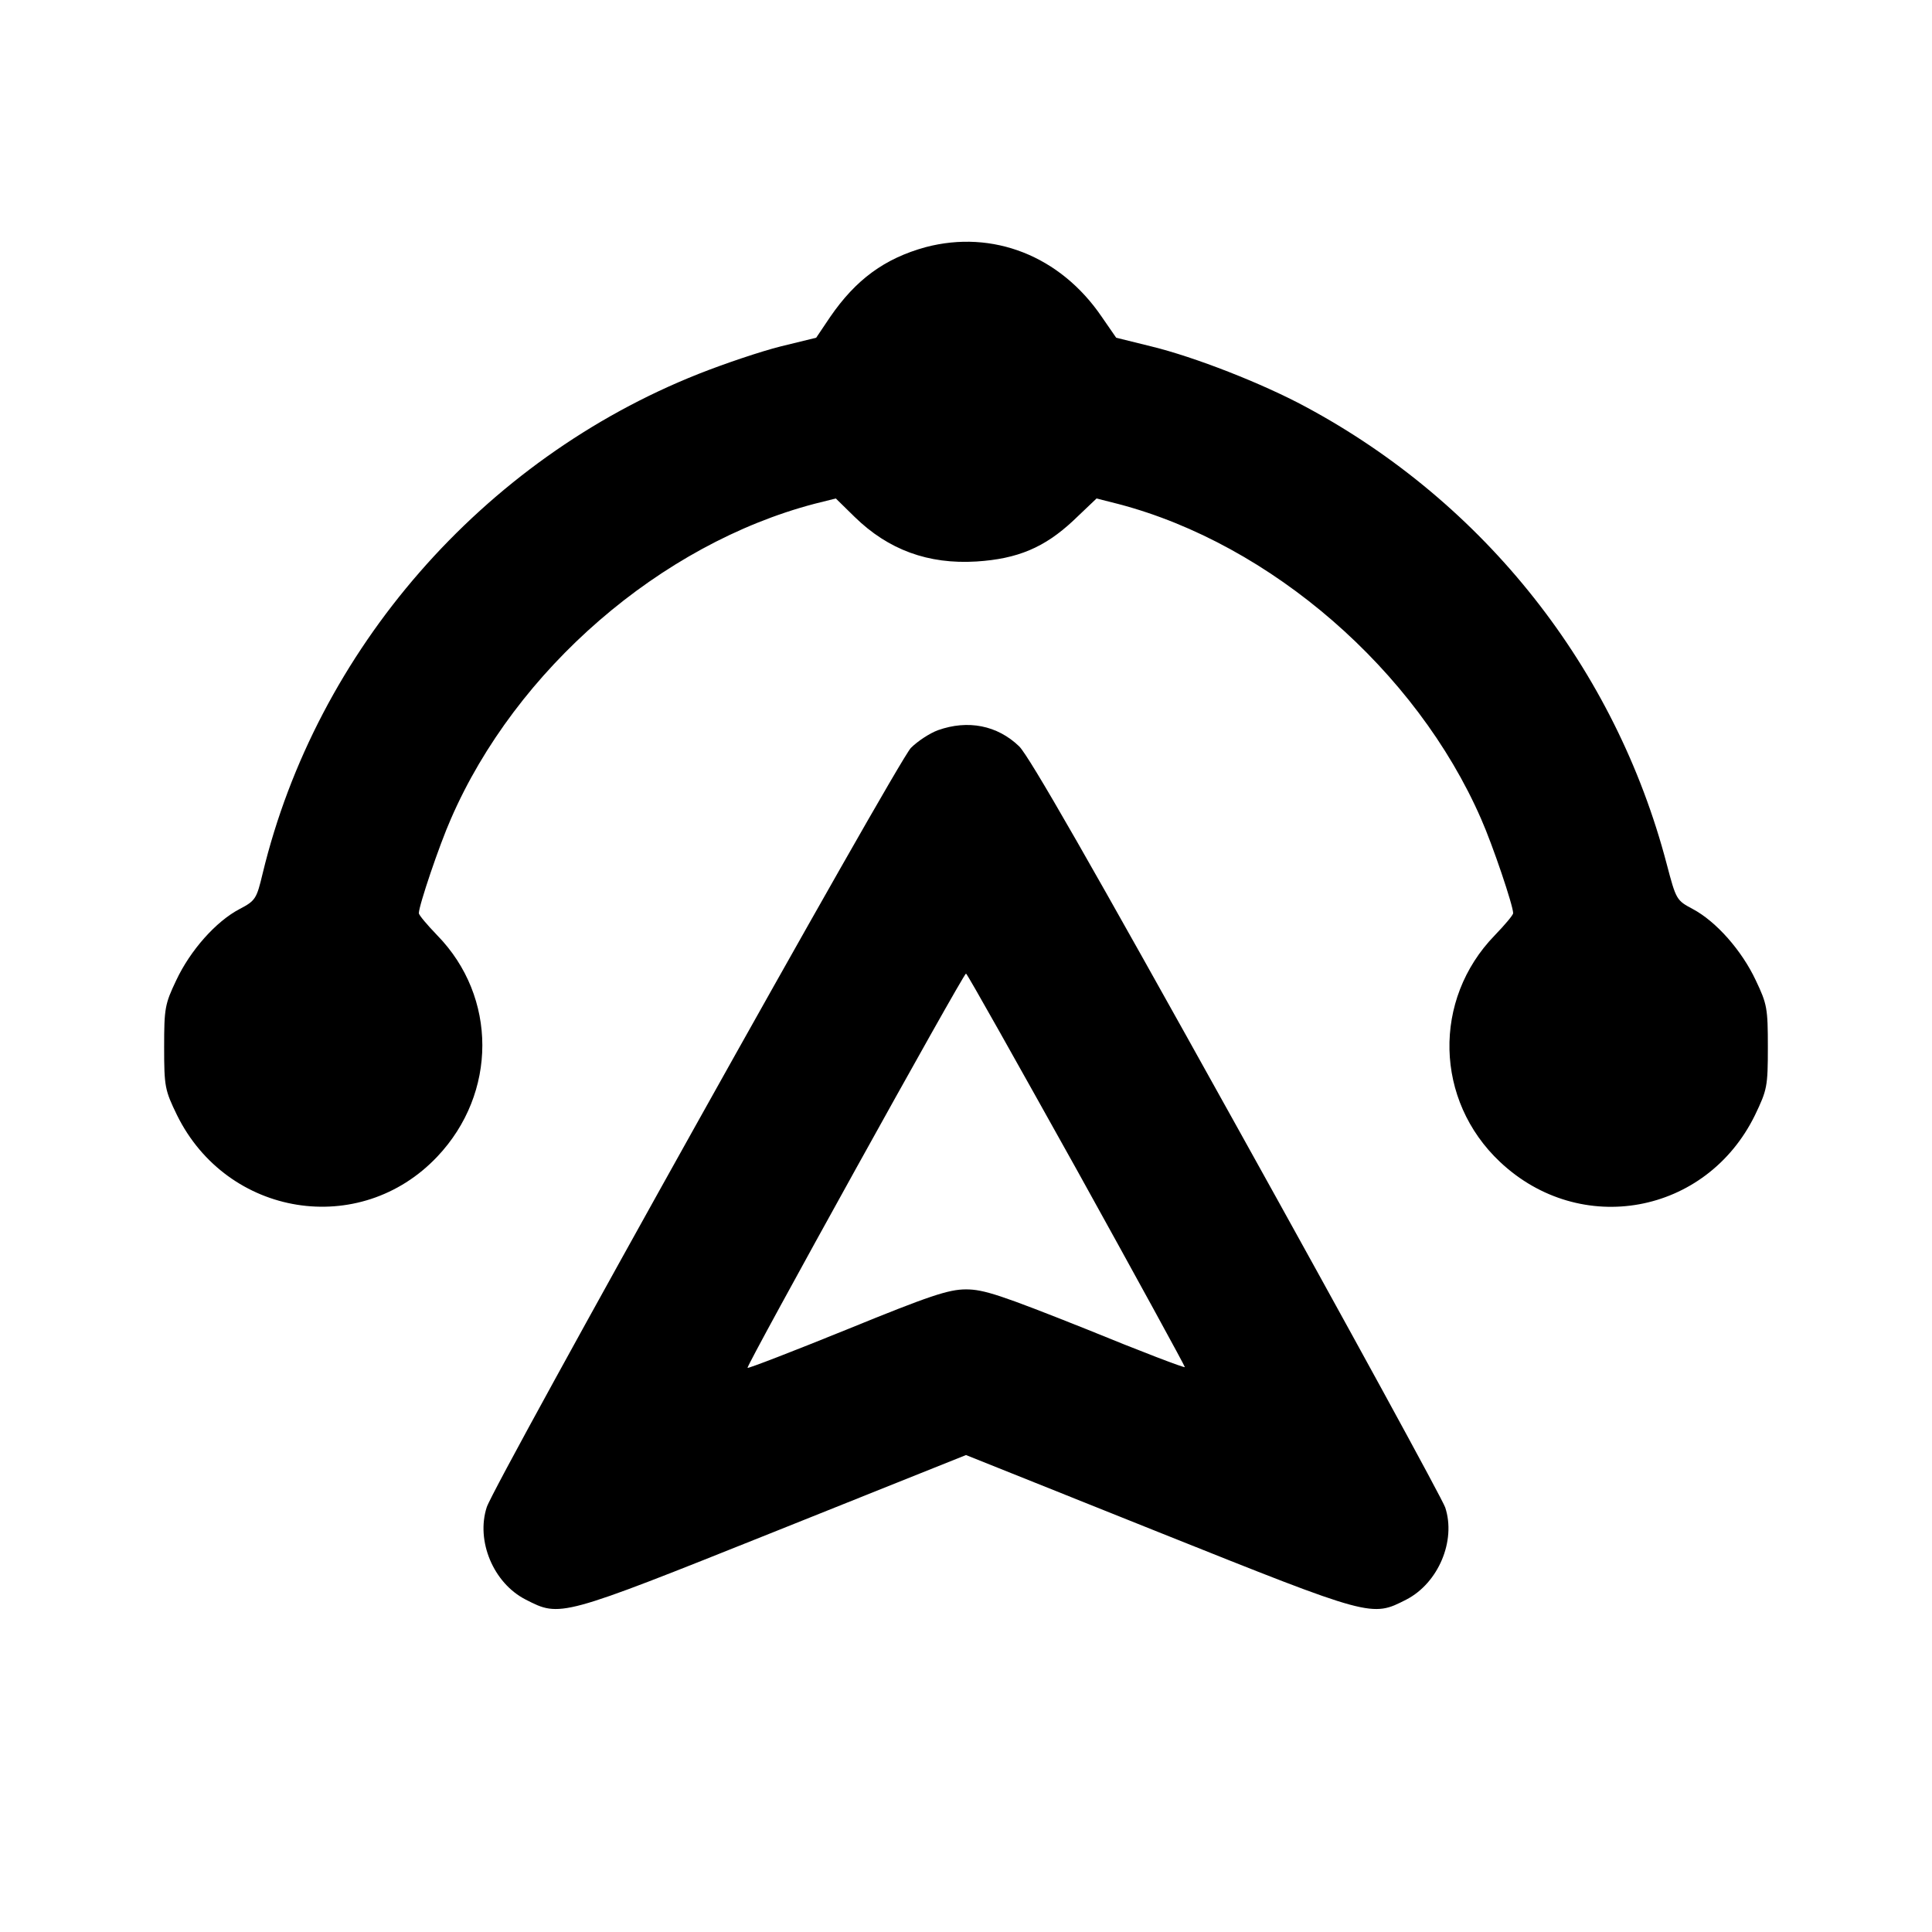
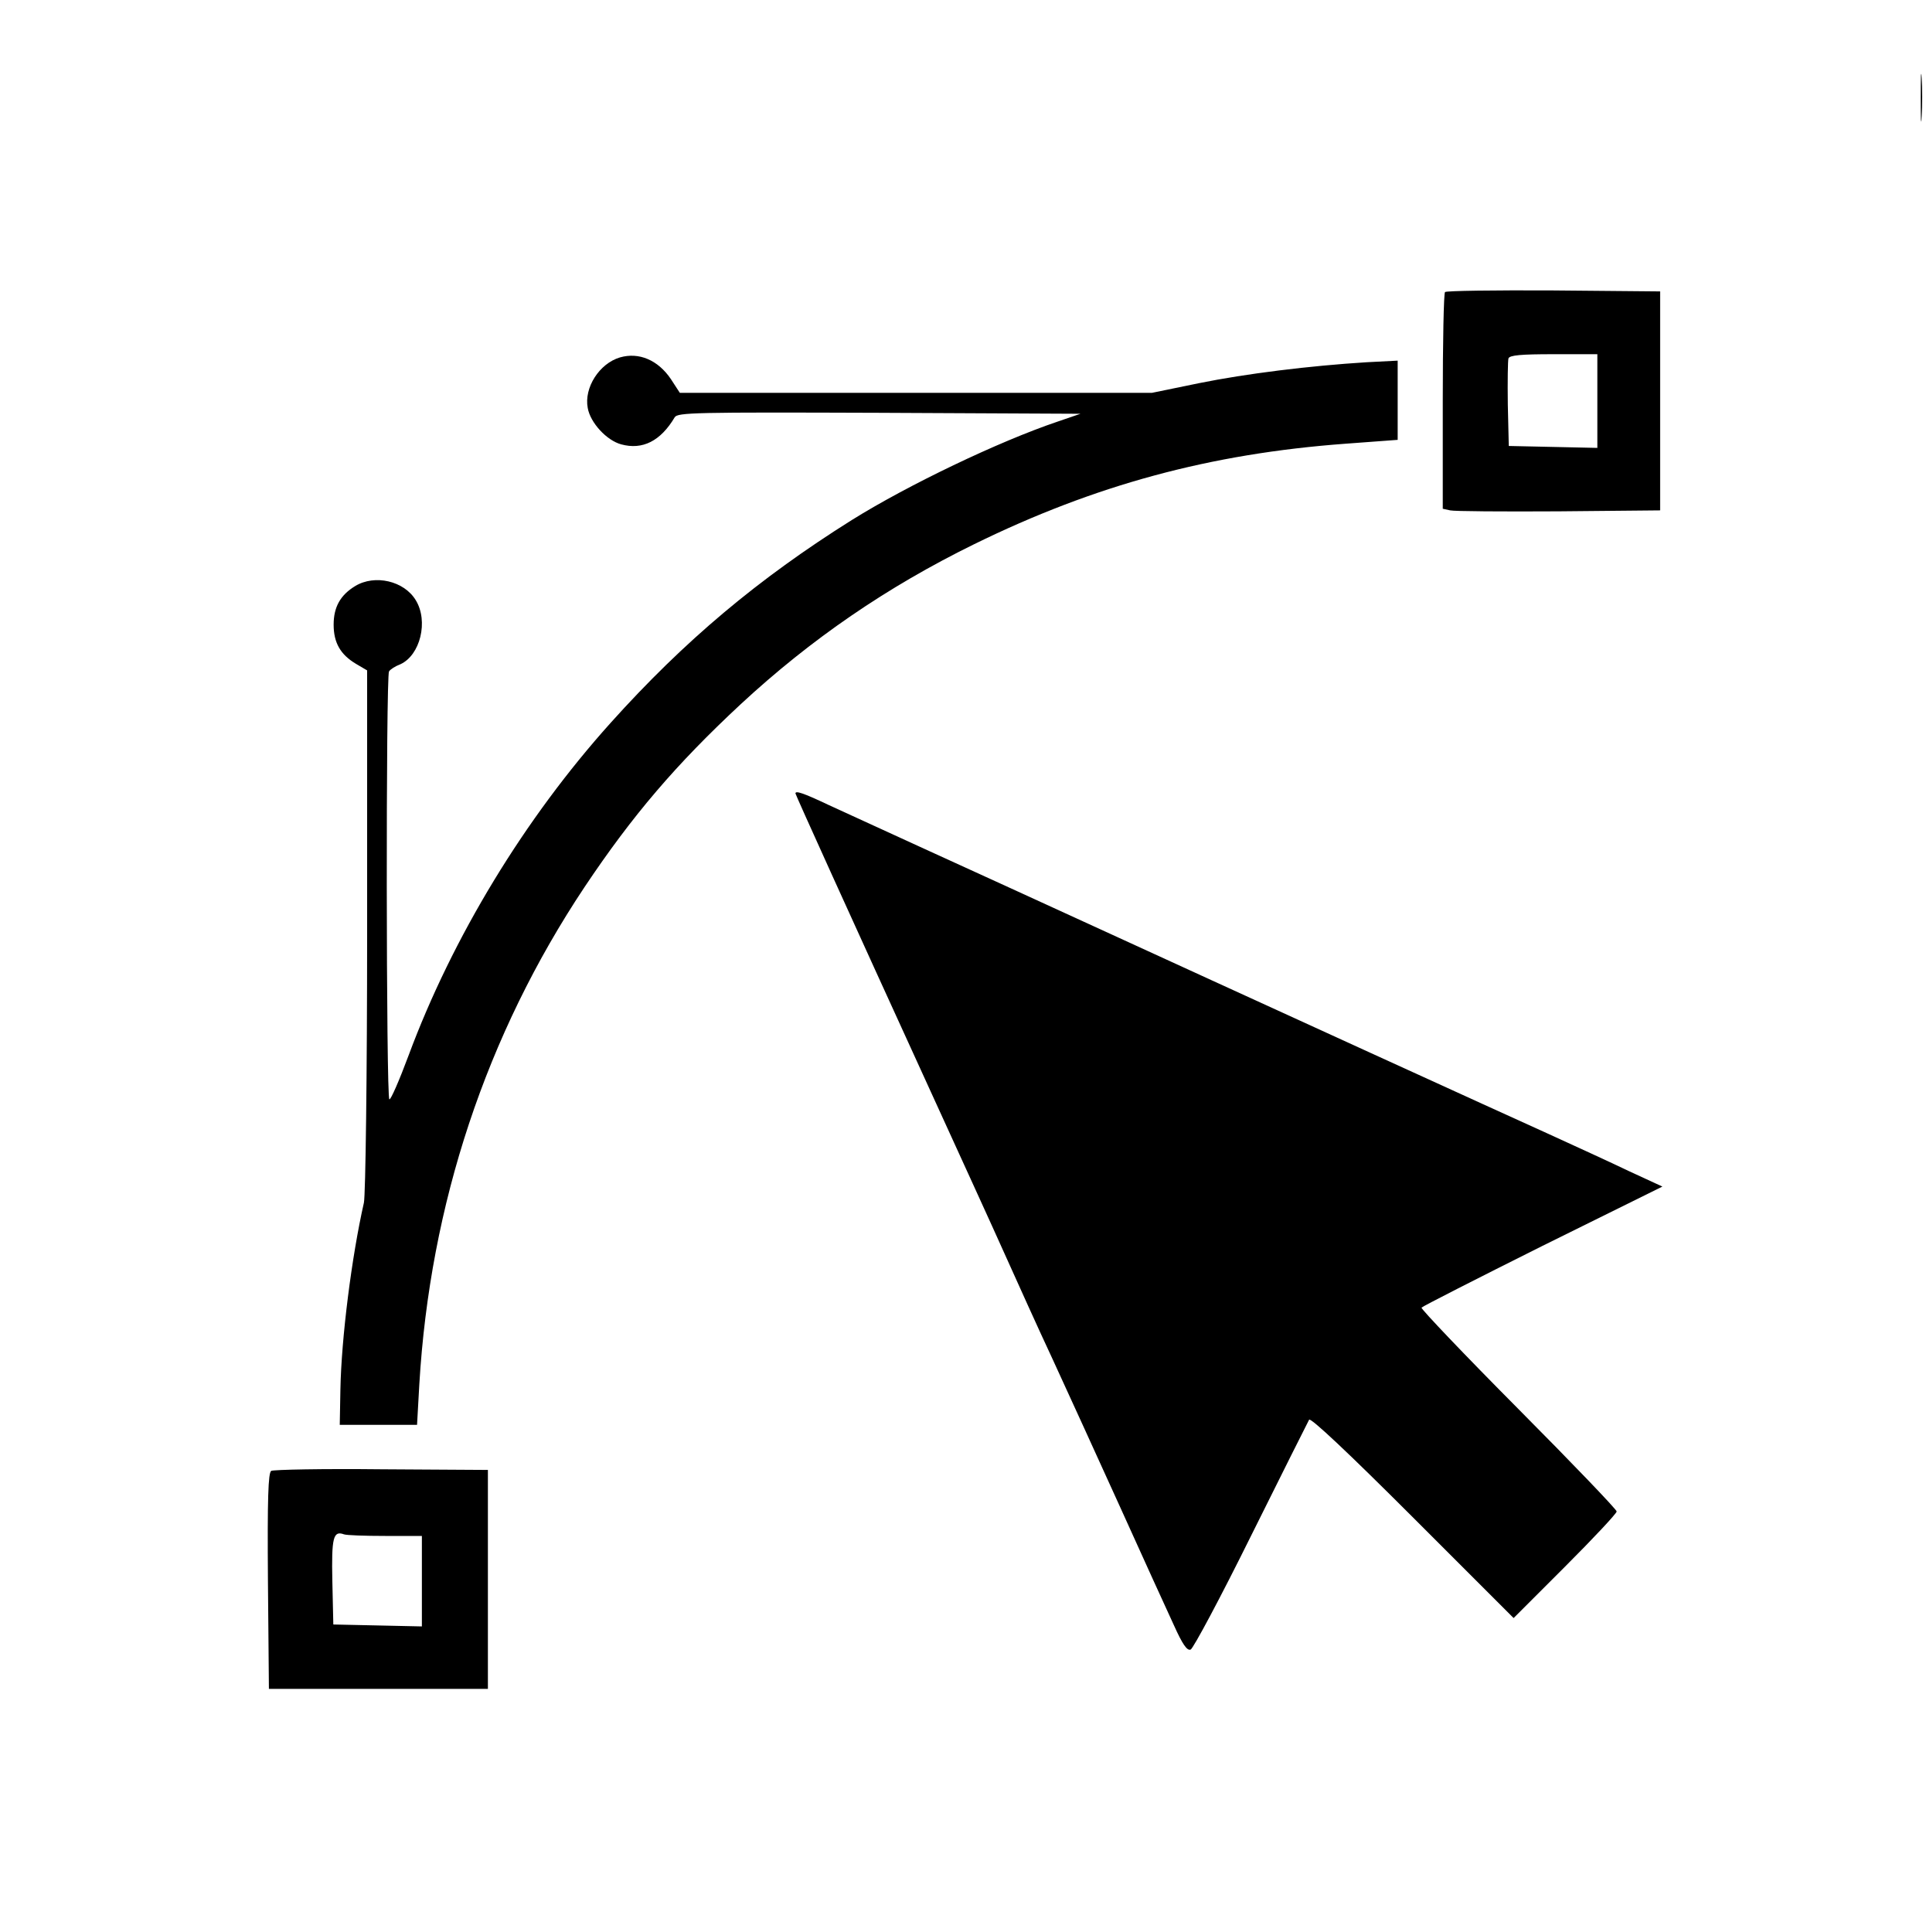
- <svg xmlns="http://www.w3.org/2000/svg" version="1.0" width="512pt" height="512pt" viewBox="0 0 512 512" preserveAspectRatio="xMidYMid meet">
-   <g transform="translate(0,512) scale(0.1,-0.1)" fill="#000000" stroke="none">
-     <path d="M2453 4465 c-109 -30 -185 -86 -253 -185 l-37 -55 -94 -23 c-52 -13 -150 -46 -218 -73 -572 -227 -1012 -731 -1155 -1324 -16 -67 -19 -72 -61 -94 -63 -33 -131 -110 -168 -189 -30 -63 -32 -74 -32 -177 0 -105 2 -114 34 -180 133 -270 485 -327 690 -110 159 168 159 423 0 586 -27 28 -49 54 -49 59 0 20 54 180 85 250 172 396 556 728 964 835 l56 14 50 -49 c89 -87 195 -126 323 -118 109 7 180 37 256 108 l62 59 59 -15 c403 -106 788 -440 960 -834 31 -70 85 -230 85 -250 0 -5 -22 -31 -49 -59 -165 -170 -159 -437 14 -600 213 -201 547 -140 676 124 32 67 34 75 34 180 0 103 -2 114 -32 177 -37 79 -105 156 -167 189 -43 23 -44 24 -69 119 -136 519 -482 957 -957 1212 -115 62 -294 132 -409 160 l-93 23 -38 55 c-110 162 -289 232 -467 185z" />
-     <path d="M2486 3185 c-22 -8 -54 -29 -72 -47 -35 -35 -1102 -1946 -1124 -2012 -29 -89 17 -201 103 -245 92 -47 90 -48 655 178 l512 205 512 -205 c565 -226 563 -225 655 -178 85 44 132 156 103 244 -7 21 -255 475 -552 1009 -389 700 -550 981 -577 1008 -58 56 -136 71 -215 43z m367 -1164 c158 -285 287 -521 287 -524 0 -3 -118 42 -262 101 -226 90 -271 105 -318 105 -46 0 -97 -17 -315 -106 -143 -58 -262 -104 -264 -102 -4 5 572 1045 579 1045 3 0 134 -234 293 -519z" />
+ <svg xmlns="http://www.w3.org/2000/svg" version="1.0" width="597pt" height="600pt" viewBox="0 0 597 600" preserveAspectRatio="xMidYMid meet">
+   <g transform="translate(0,600) scale(0.1,-0.1)" fill="#000000" stroke="none">
+     <path d="M5964 5695 c0 -66 1 -92 3 -57 2 34 2 88 0 120 -2 31 -3 3 -3 -63z" />
+     <path d="M4487 5093 c-4 -3 -7 -156 -7 -339 l0 -334 23 -5 c12 -3 164 -4 337 -3 l315 3 0 340 0 340 -331 3 c-182 1 -333 -1 -337 -5z m473 -338 l0 -146 -137 3 -138 3 -3 129 c-1 72 0 136 2 143 4 10 39 13 141 13 l135 0 0 -145z" />
+     <path d="M1925 4890 c-64 -19 -112 -94 -100 -157 8 -46 59 -101 104 -113 66 -18 122 10 166 84 9 15 62 16 635 14 l625 -3 -70 -24 c-184 -62 -467 -198 -640 -306 -290 -182 -520 -375 -749 -630 -267 -297 -491 -666 -627 -1032 -29 -78 -56 -140 -60 -137 -10 6 -11 1315 -1 1329 4 6 19 16 35 22 62 28 88 134 48 199 -36 60 -127 81 -188 44 -46 -28 -67 -65 -67 -120 0 -56 21 -93 70 -122 l34 -20 0 -806 c0 -455 -5 -824 -10 -847 -38 -168 -70 -420 -73 -580 l-2 -110 120 0 120 0 7 125 c33 560 208 1087 513 1545 149 223 284 381 485 568 218 202 454 364 725 497 375 184 733 281 1153 312 l162 12 0 123 0 123 -97 -5 c-176 -11 -372 -35 -520 -65 l-146 -30 -733 0 -733 0 -28 43 c-40 59 -99 84 -158 67z" />
+     <path d="M2470 3536 c0 -4 168 -375 420 -926 89 -195 193 -422 230 -505 37 -82 103 -229 148 -325 44 -96 139 -303 210 -460 71 -157 146 -322 167 -367 27 -60 41 -80 52 -76 8 3 93 162 188 354 95 191 176 353 180 360 5 7 121 -102 321 -302 l314 -314 160 160 c88 88 160 165 160 171 0 6 -137 149 -305 318 -168 169 -303 311 -301 315 3 4 172 90 376 192 l372 184 -104 48 c-56 27 -170 79 -253 117 -168 76 -745 339 -1670 763 -198 90 -387 177 -420 192 -33 15 -98 45 -144 66 -78 37 -101 44 -101 35z" />
+     <path d="M842 1432 c-9 -7 -12 -82 -10 -343 l3 -334 340 0 340 0 0 340 0 340 -330 2 c-181 2 -336 -1 -343 -5z m354 -202 l114 0 0 -140 0 -141 -137 3 -138 3 -3 134 c-3 137 3 158 36 146 8 -3 65 -5 128 -5z" />
  </g>
</svg>
